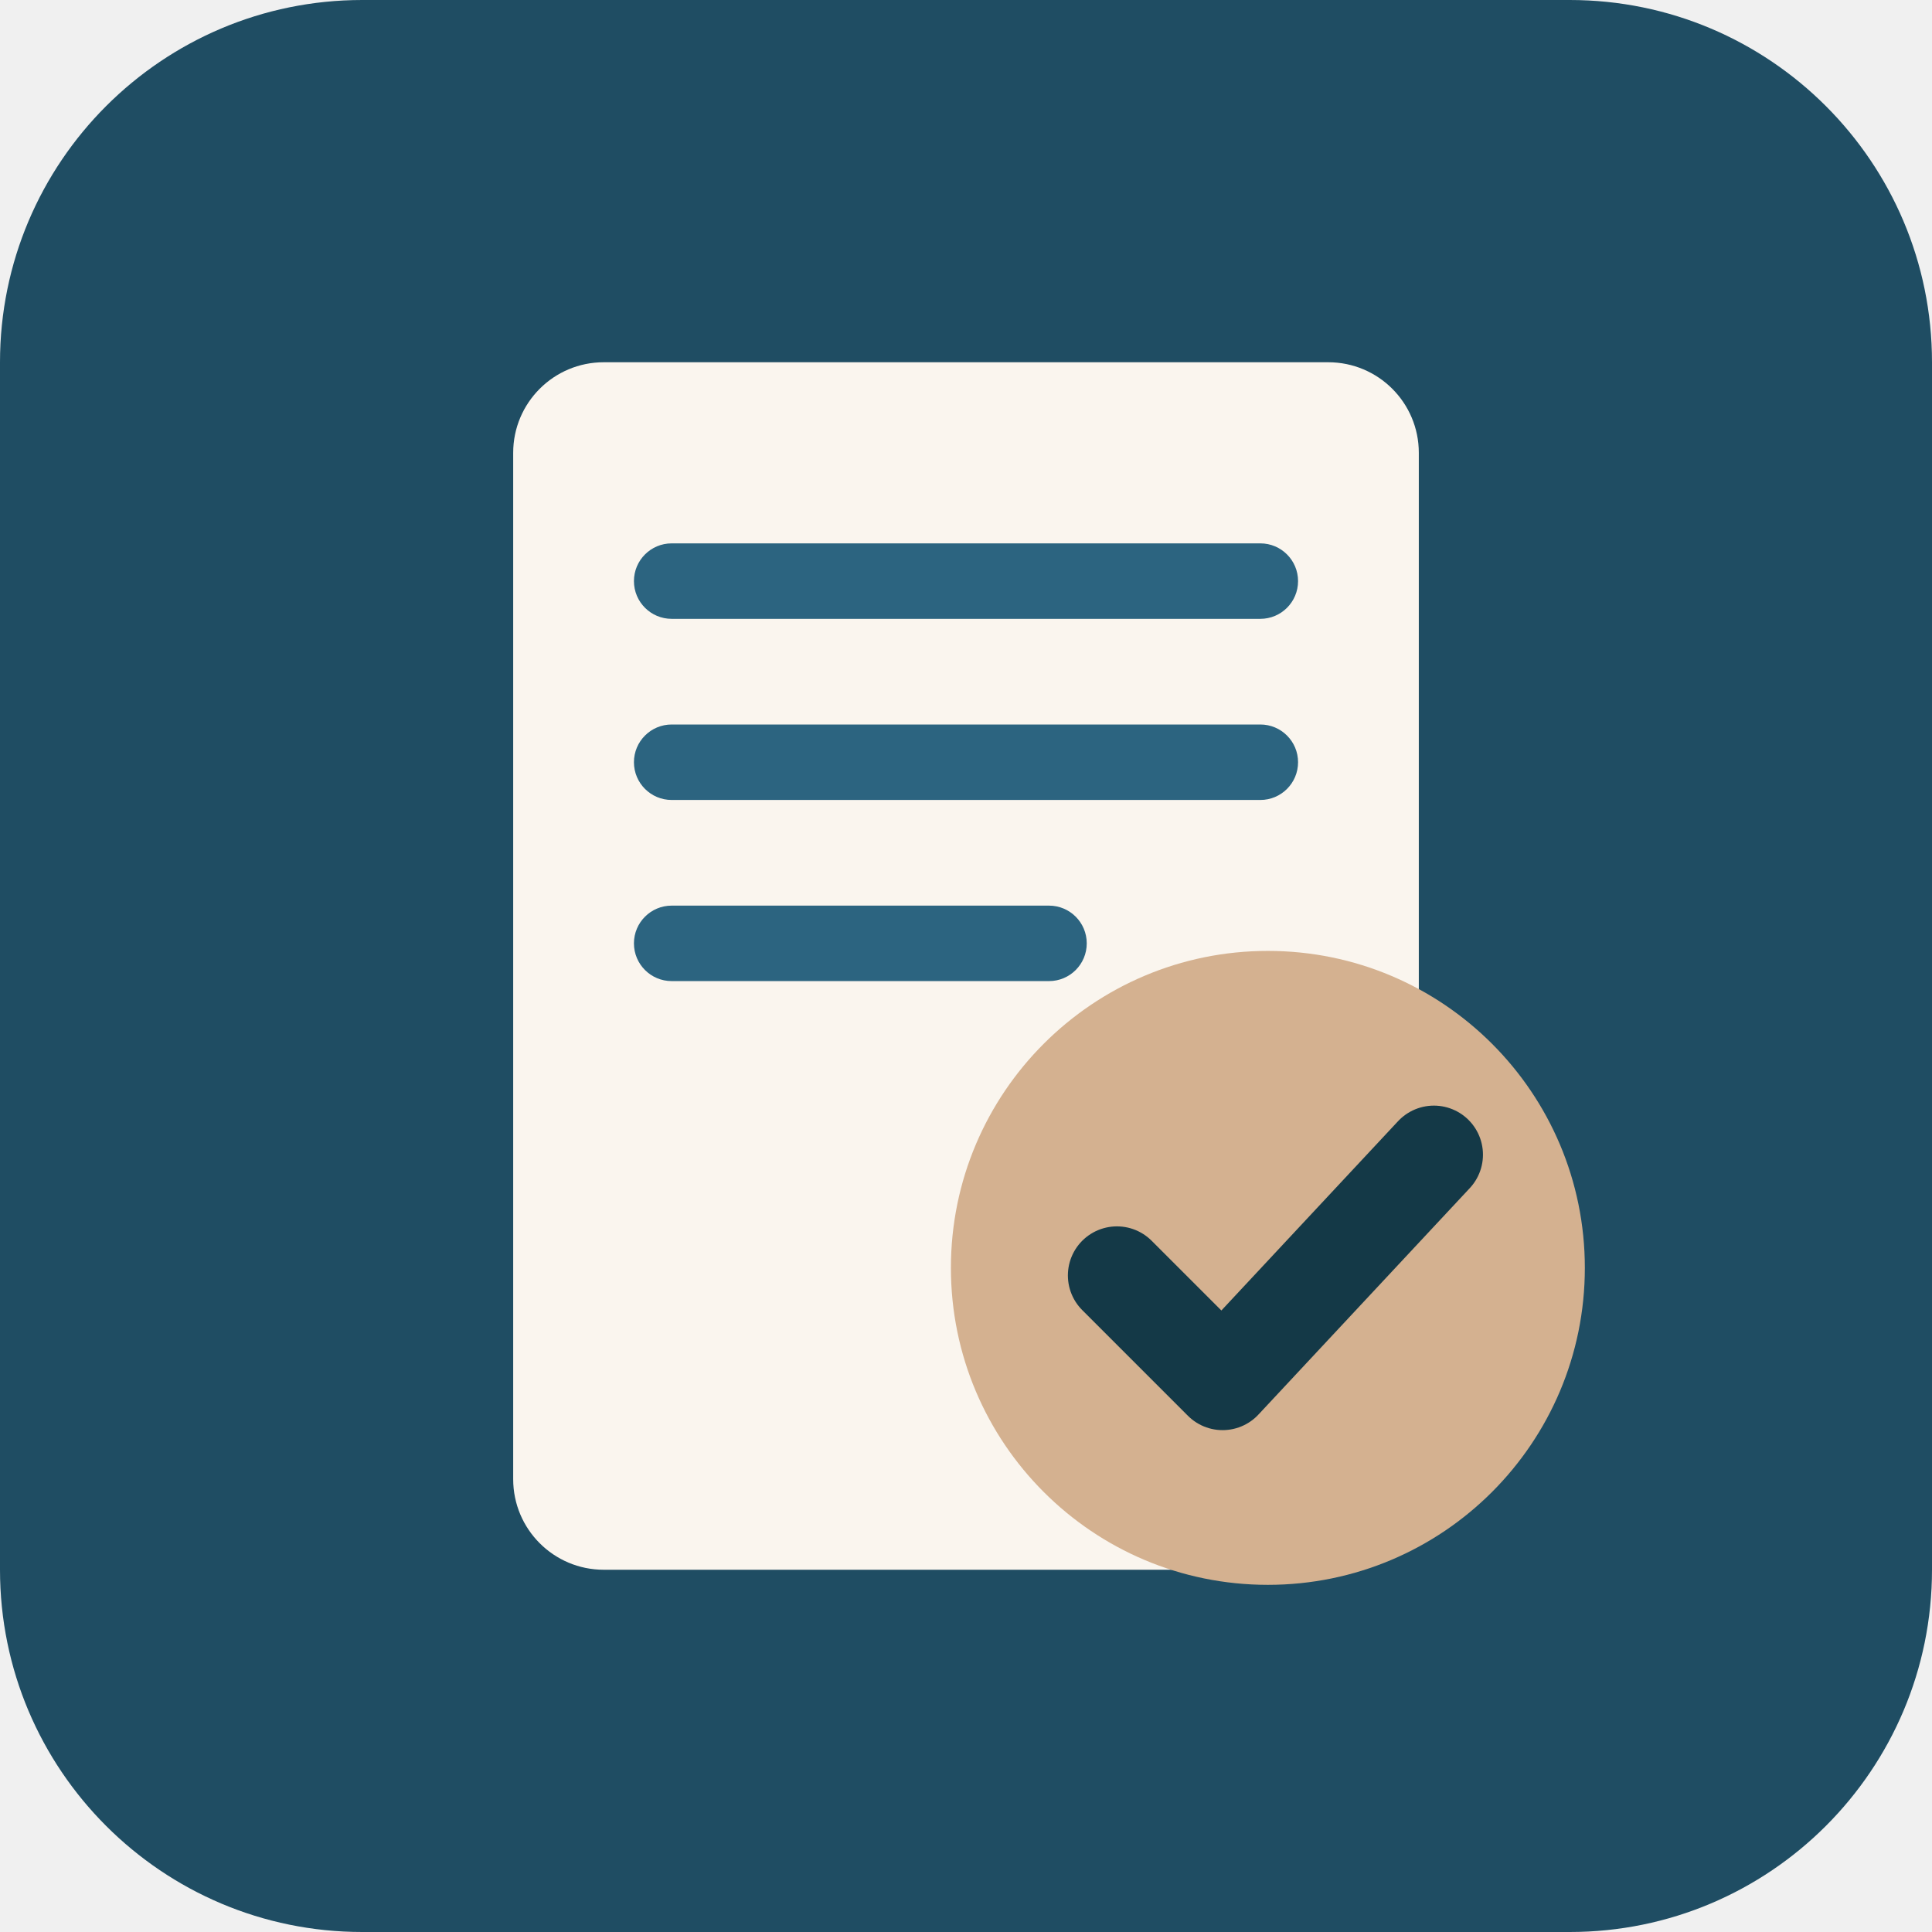
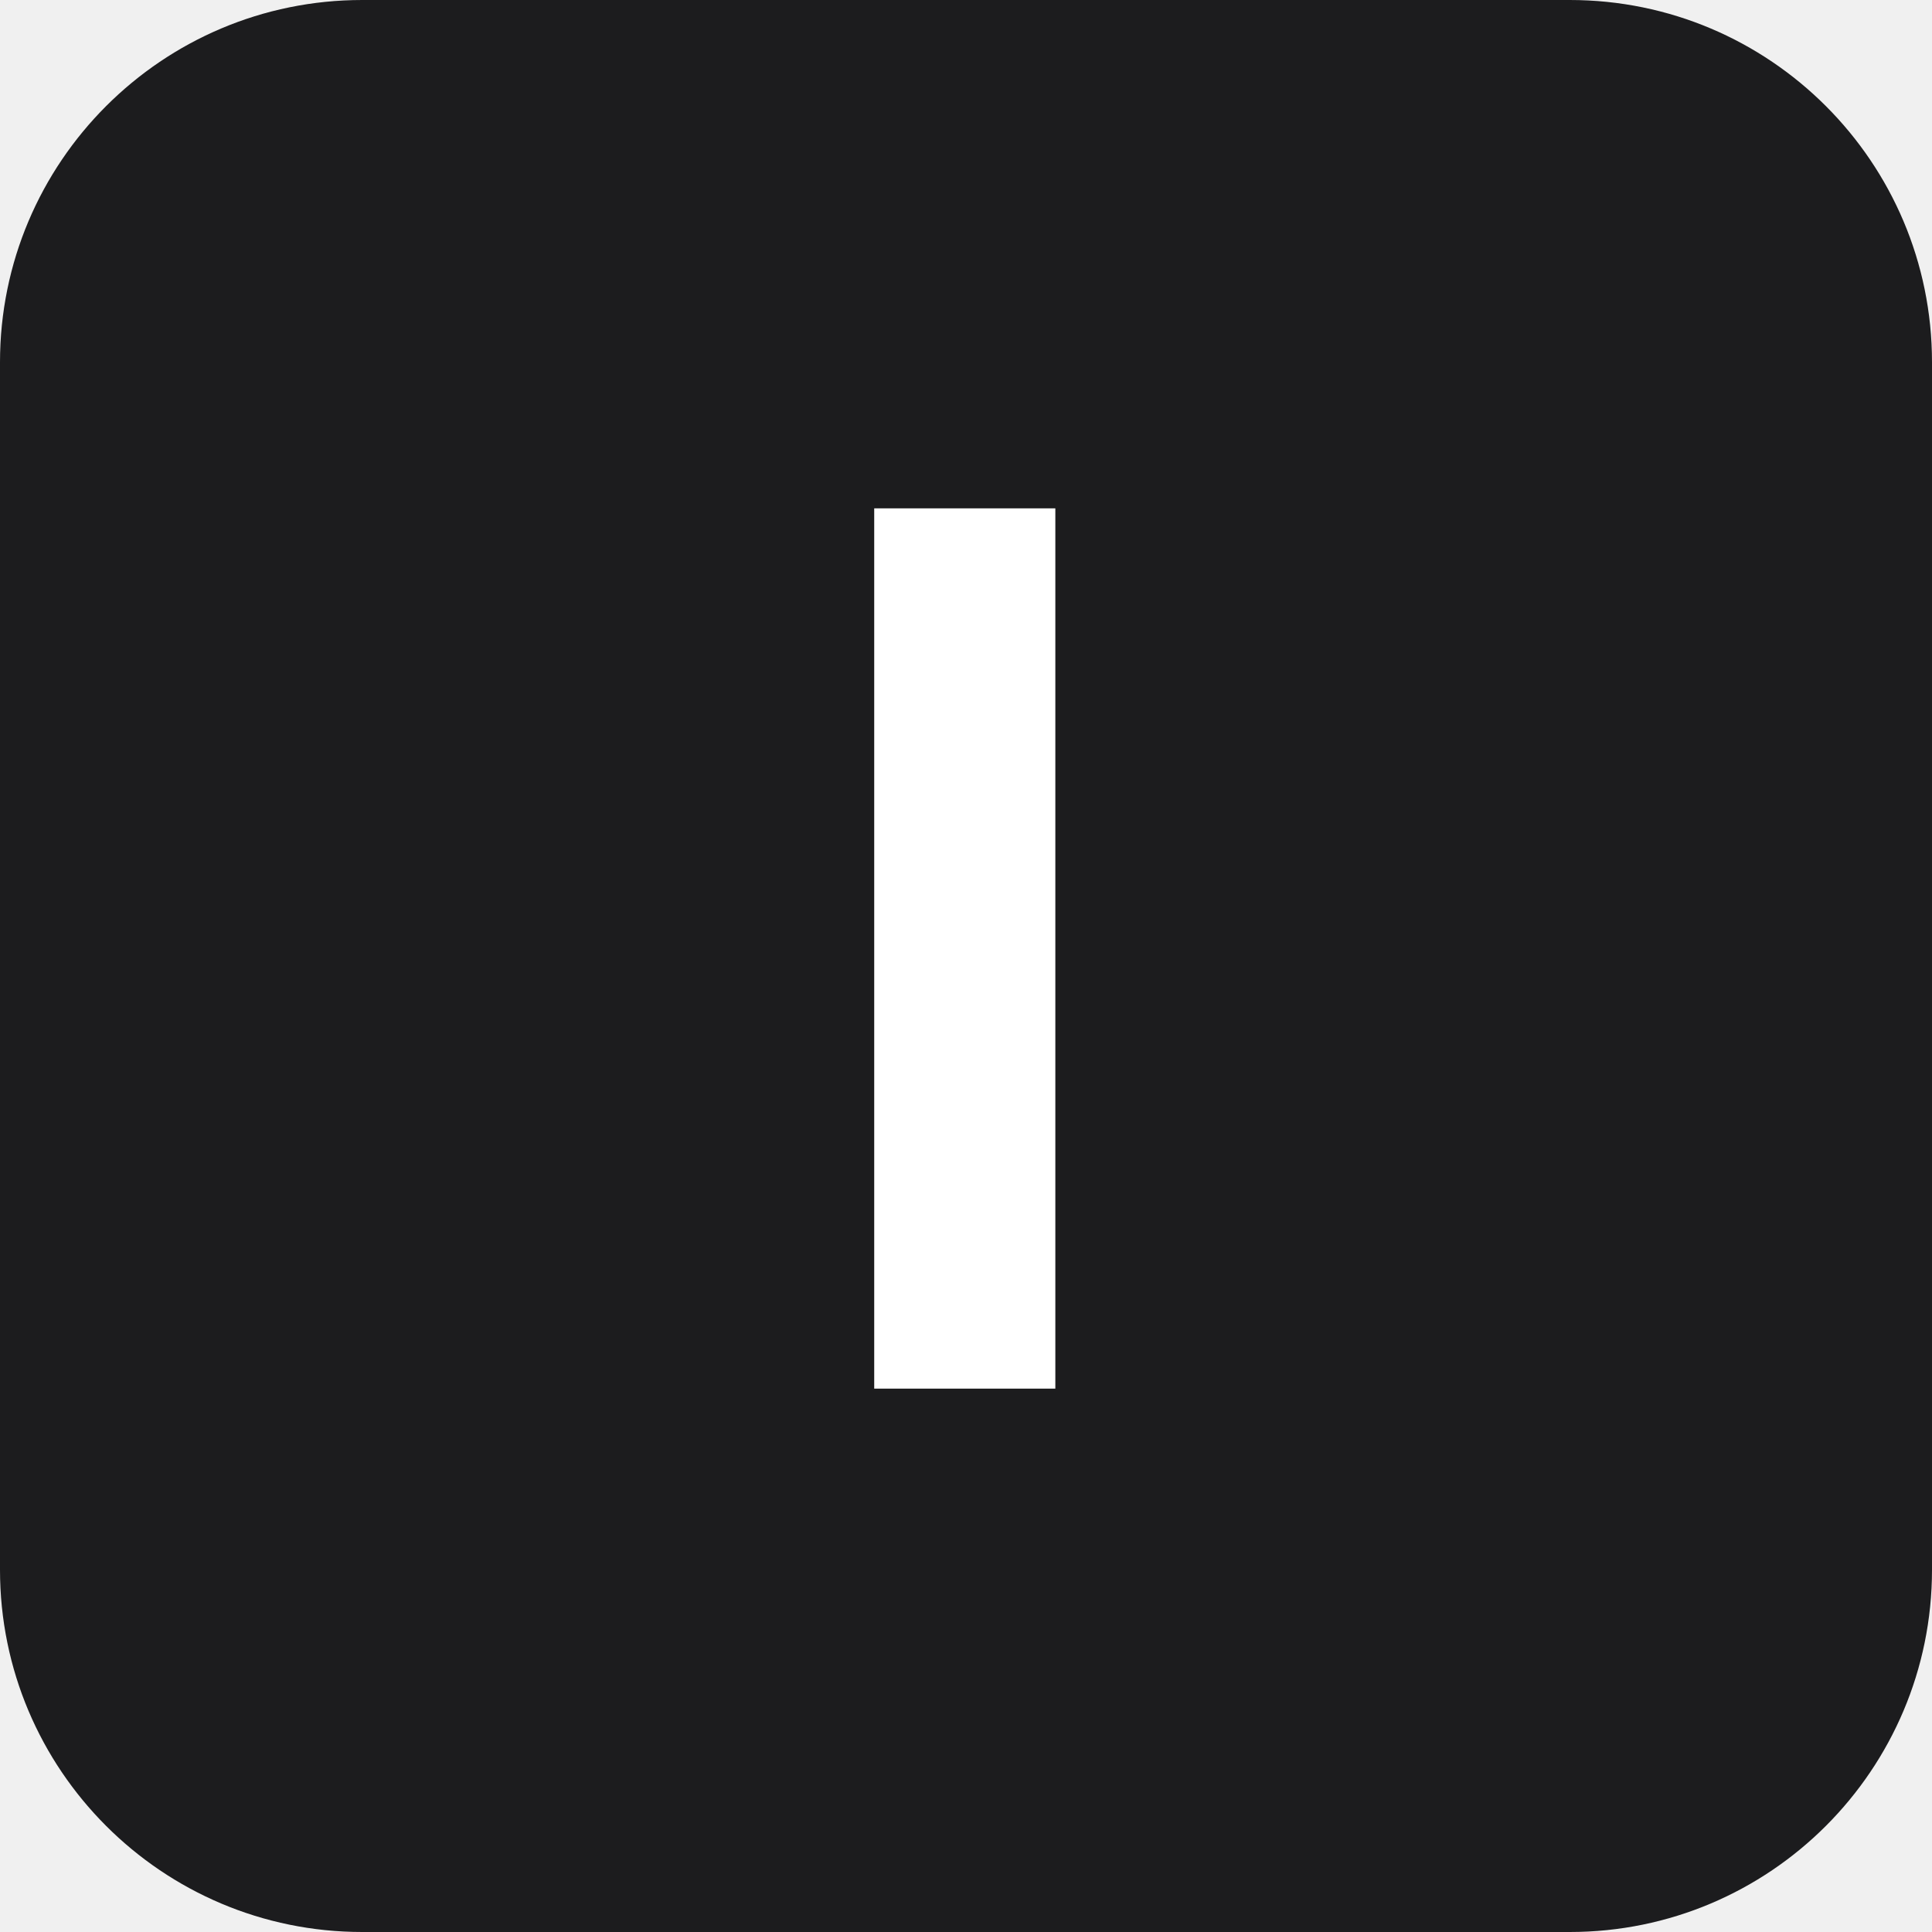
<svg xmlns="http://www.w3.org/2000/svg" width="512" height="512" viewBox="0 0 512 512">
-   <rect width="512" height="512" rx="96" fill="#1F4D63" />
-   <rect x="136" y="96" width="240" height="320" rx="24" fill="#FAF5EE" />
-   <rect x="168" y="144" width="176" height="20" rx="10" fill="#2C6480" />
-   <rect x="168" y="192" width="176" height="20" rx="10" fill="#2C6480" />
-   <rect x="168" y="240" width="120" height="20" rx="10" fill="#2C6480" />
-   <circle cx="336" cy="336" r="84" fill="#D4B190" />
-   <path d="M296 338 L324 366 L380 306" fill="none" stroke="#143947" stroke-width="26" stroke-linecap="round" stroke-linejoin="round" />
+   <rect width="512" height="512" rx="96" fill="#1C1C1E" />
+   <text x="256" y="368" font-family="Helvetica, Arial, sans-serif" font-size="320" font-weight="bold" fill="#FFFFFF" text-anchor="middle">I</text>
</svg>
